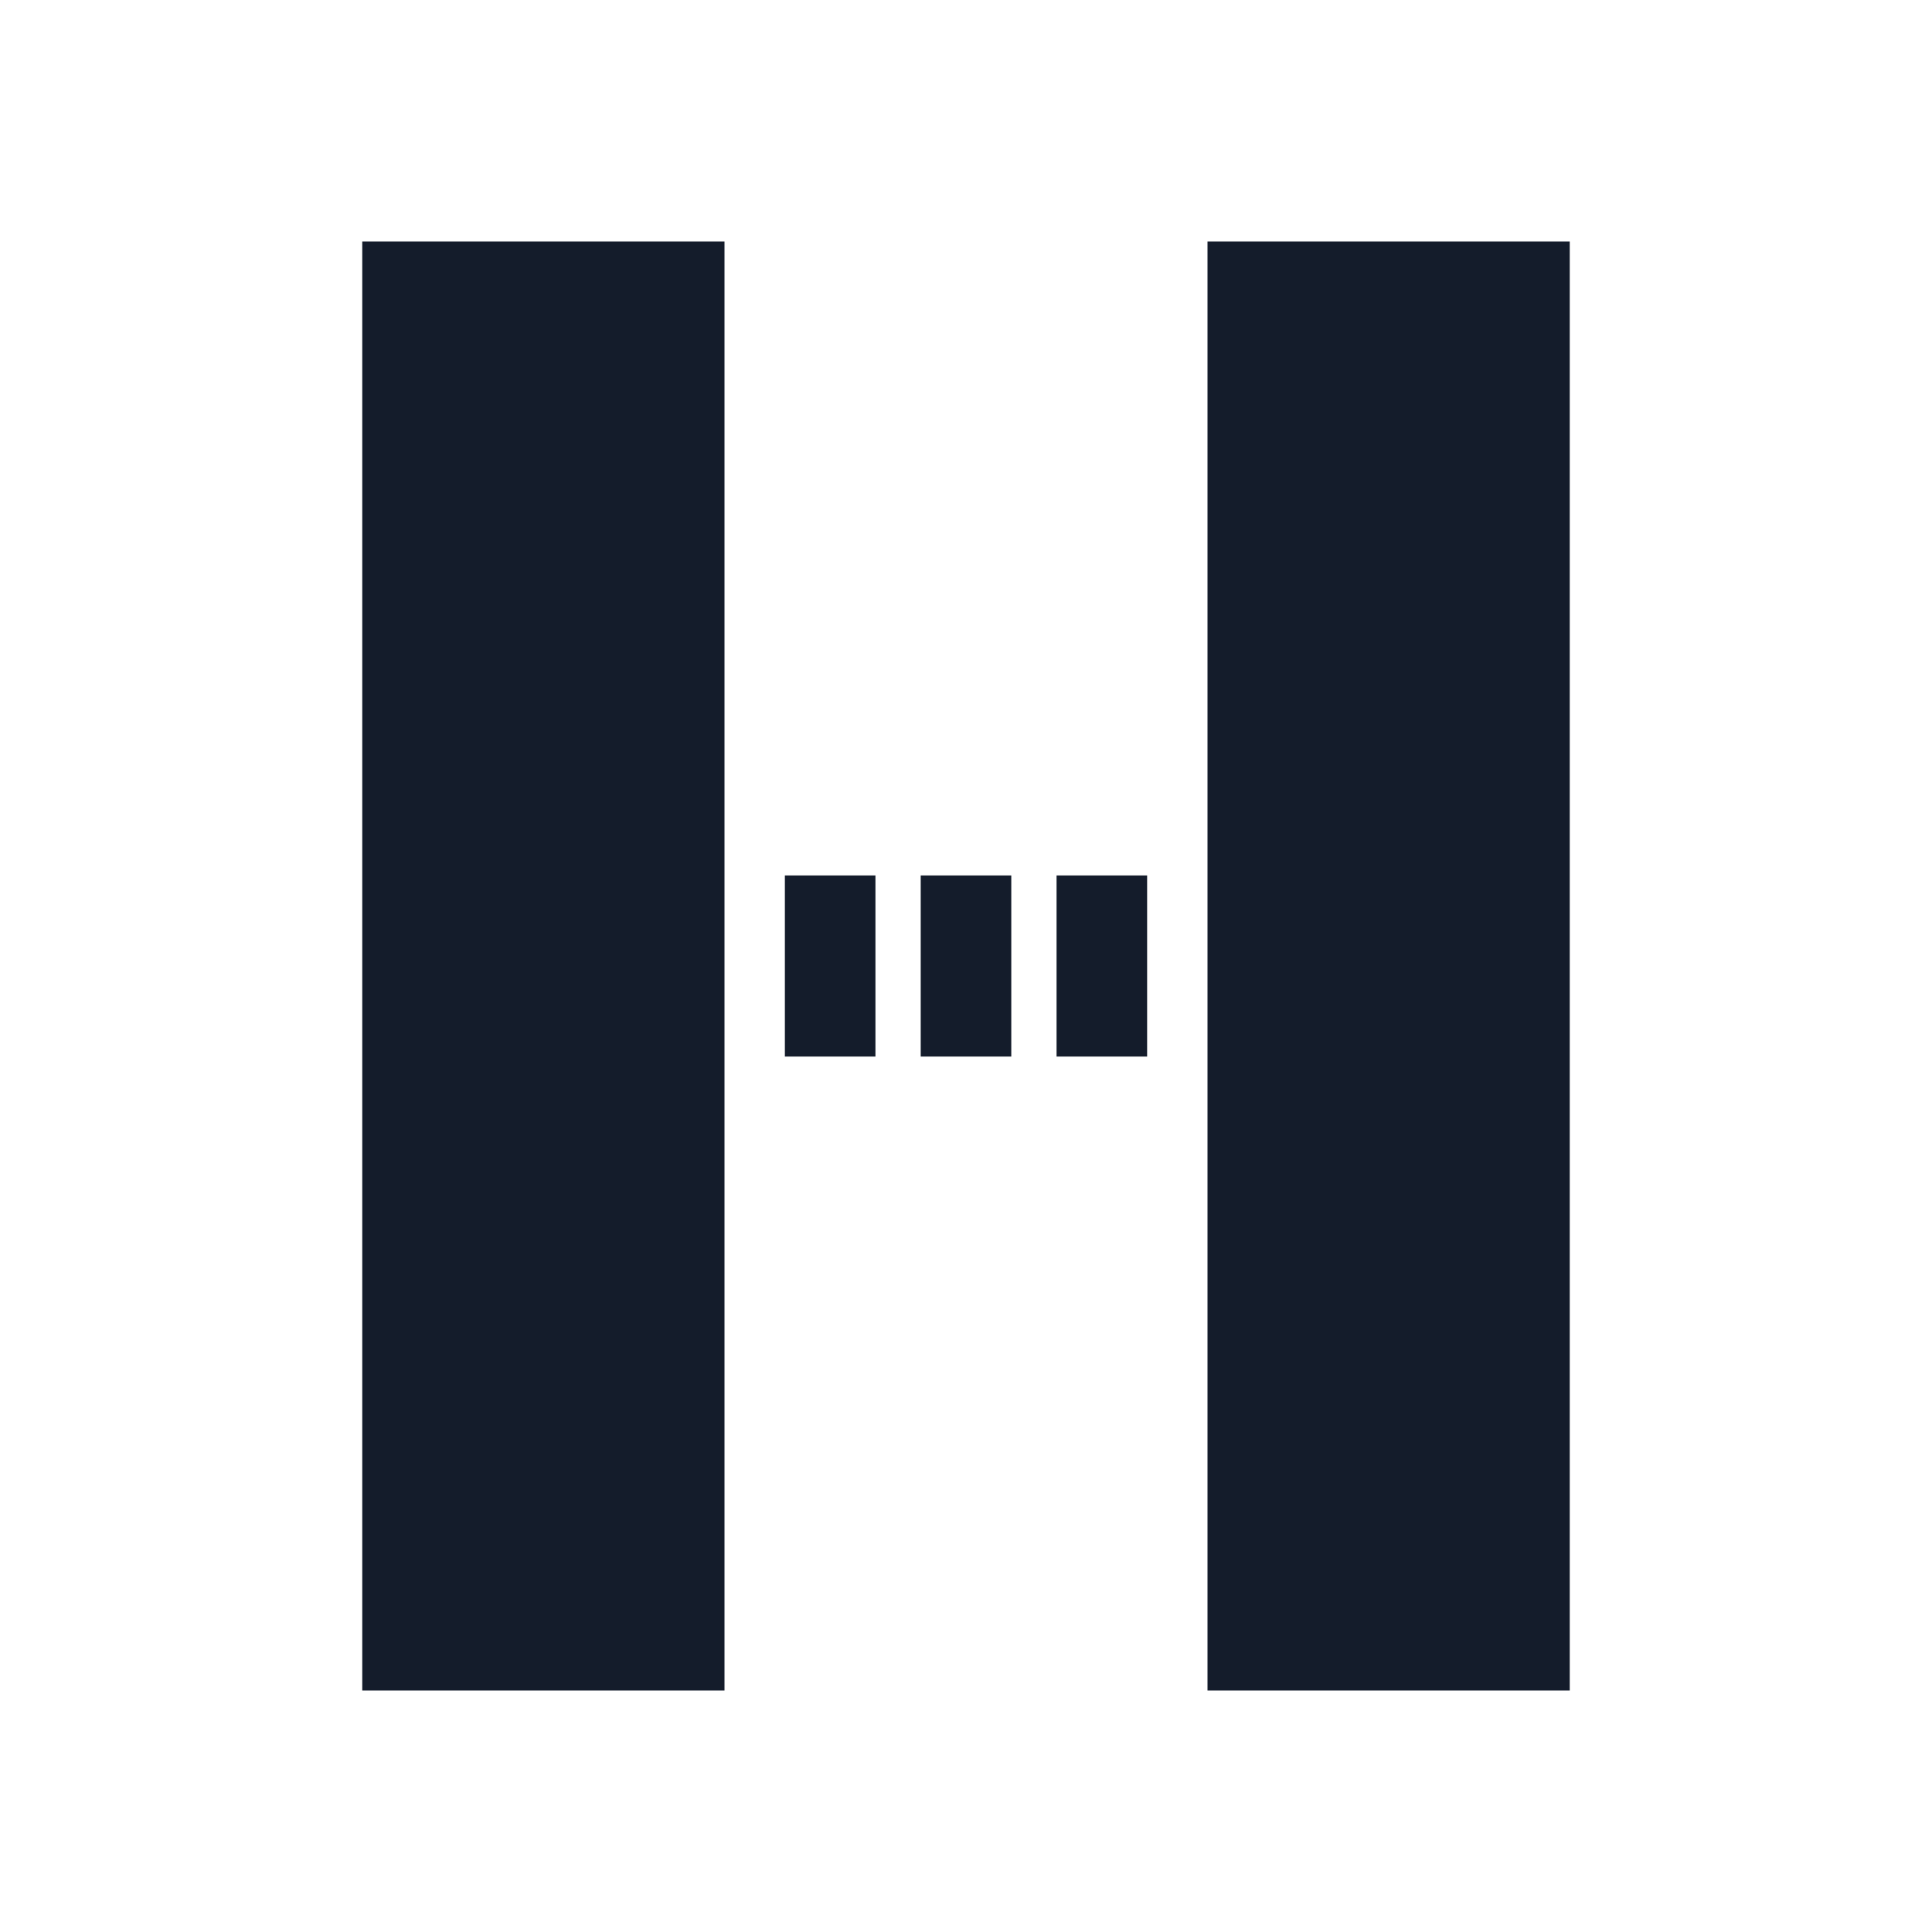
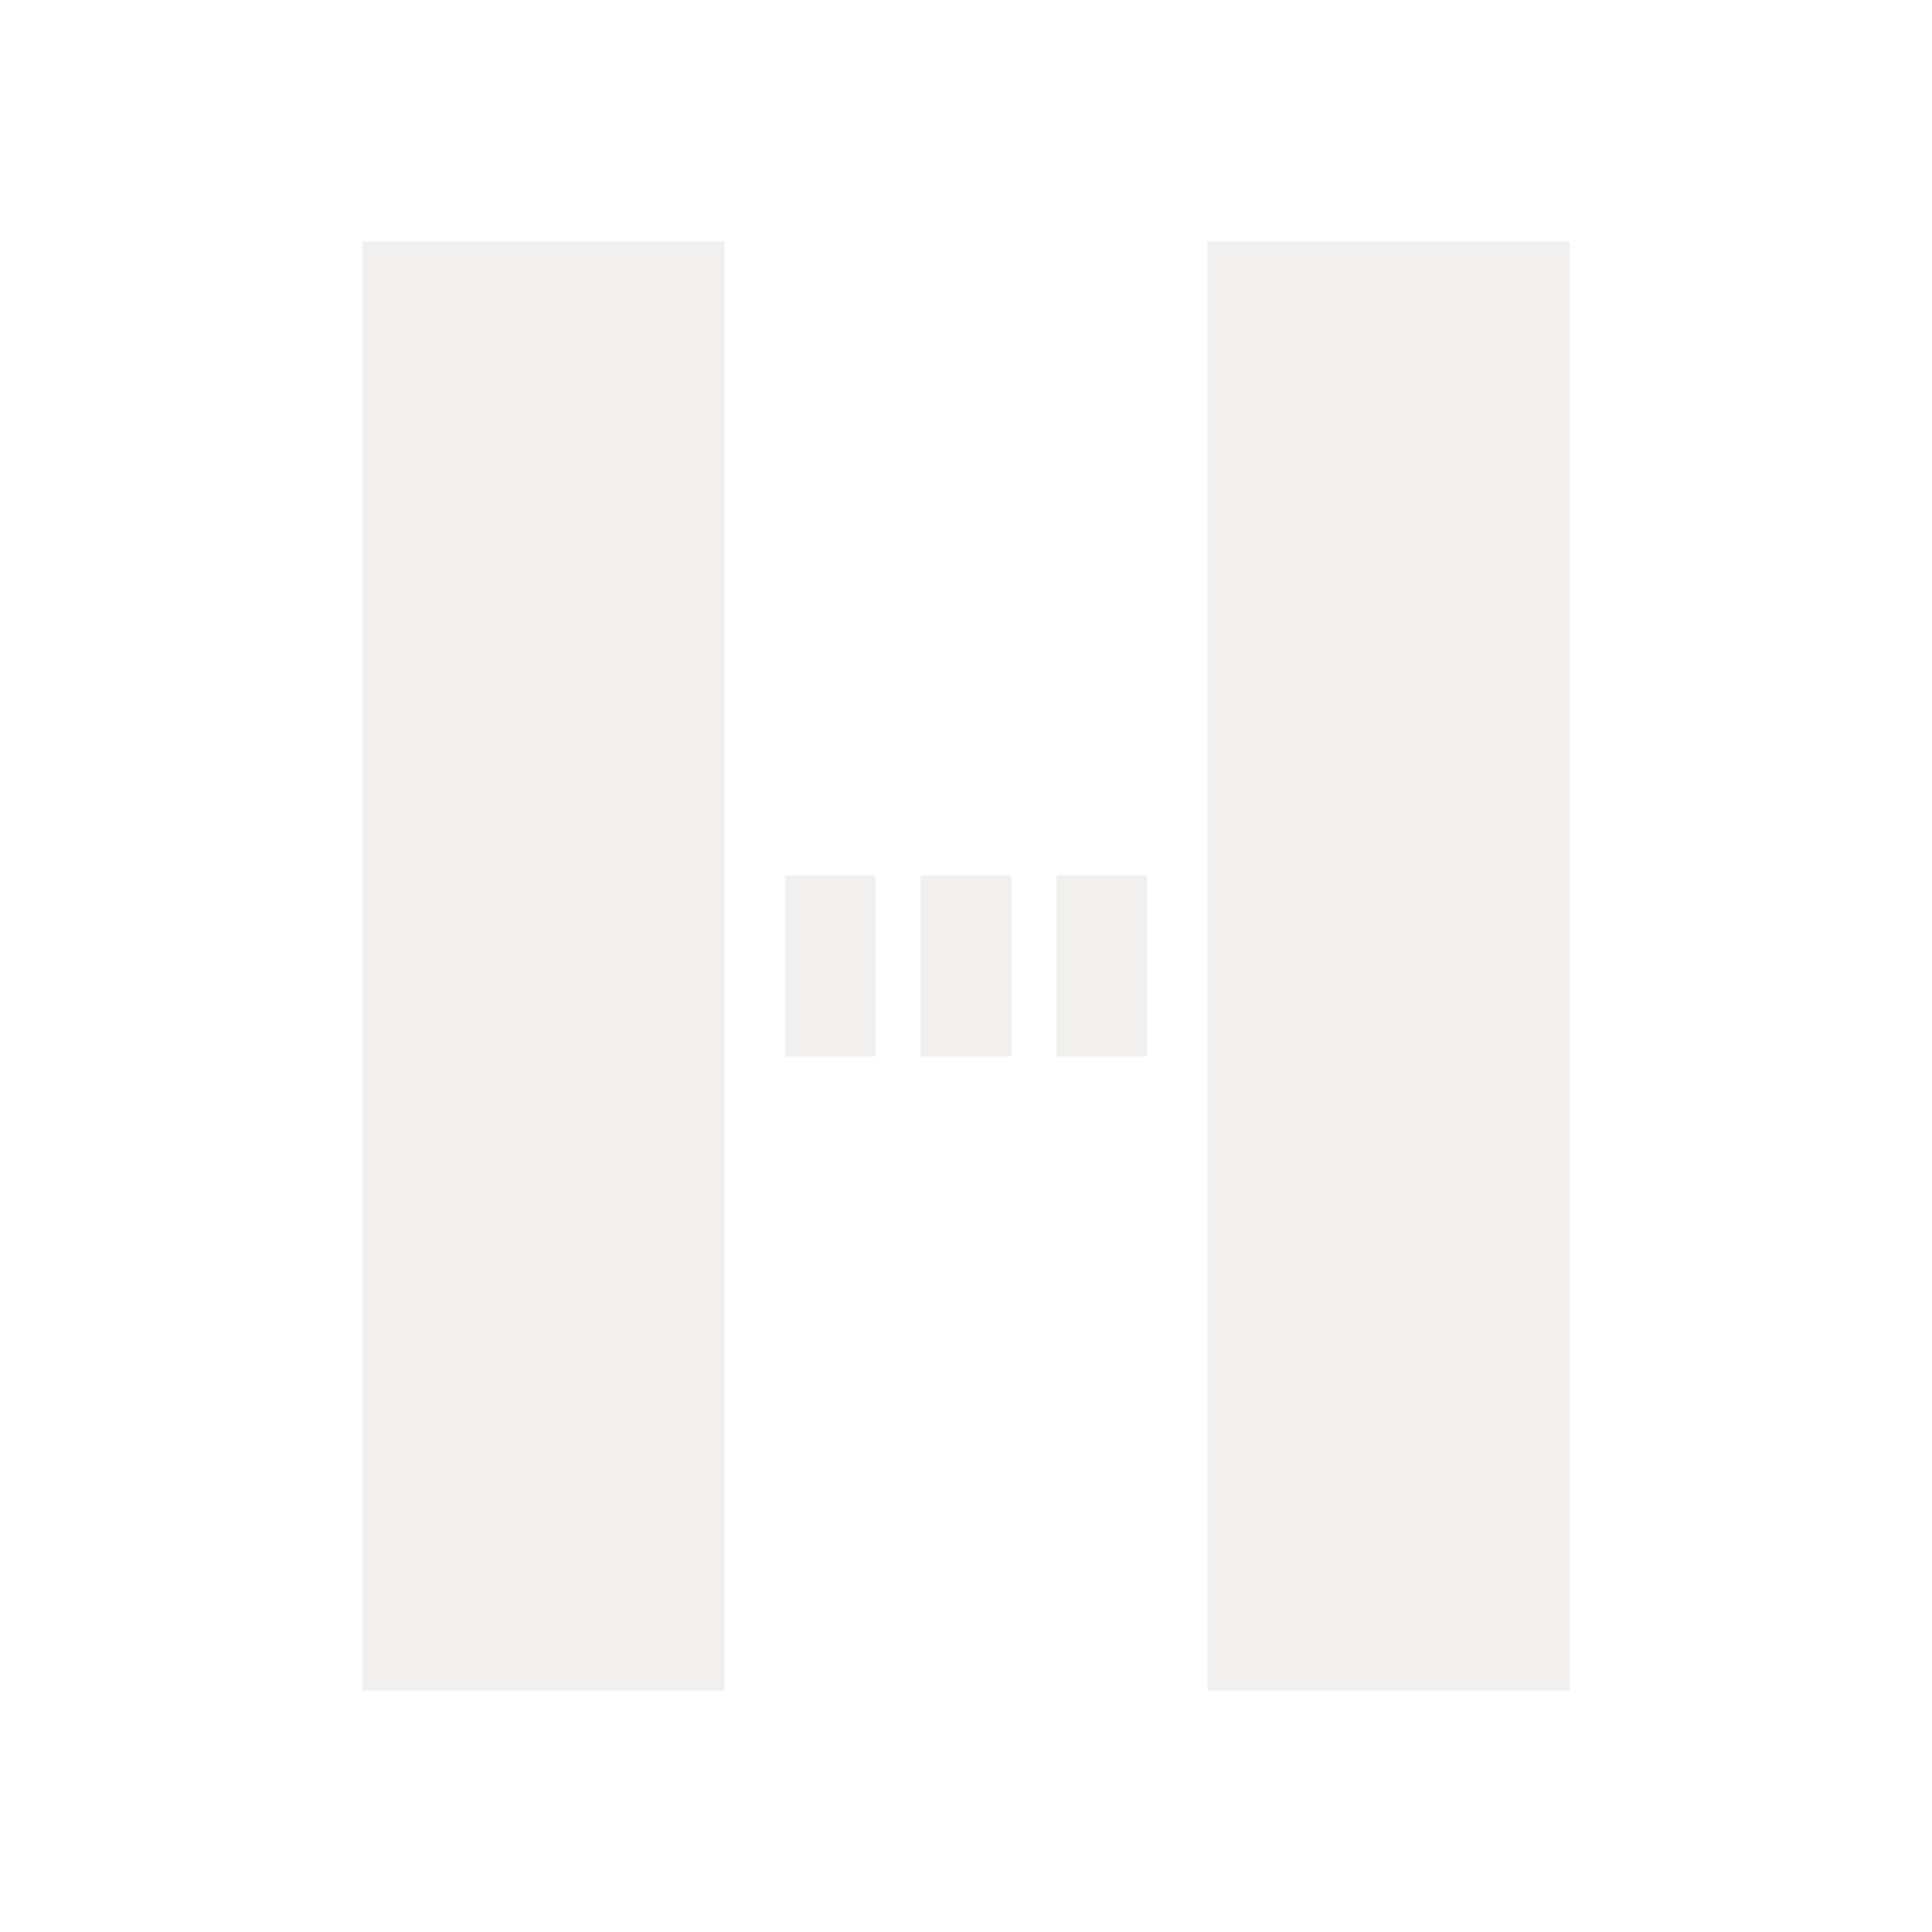
<svg xmlns="http://www.w3.org/2000/svg" viewBox="0 0 64 64" width="64" height="64" role="img" aria-label="Handoff mark">
-   <rect x="12" y="8" width="12" height="48" fill="#141c2b" />
-   <rect x="40" y="8" width="12" height="48" fill="#141c2b" />
-   <rect x="26" y="29" width="3" height="6" fill="#141c2b" />
-   <rect x="30.5" y="29" width="3" height="6" fill="#141c2b" />
-   <rect x="35" y="29" width="3" height="6" fill="#141c2b" />
+   <rect x="12" y="8" width="12" height="48" fill="#f2f0ee" />
+   <rect x="40" y="8" width="12" height="48" fill="#f2f0ee" />
+   <rect x="26" y="29" width="3" height="6" fill="#f2f0ee" />
+   <rect x="30.5" y="29" width="3" height="6" fill="#f2f0ee" />
+   <rect x="35" y="29" width="3" height="6" fill="#f2f0ee" />
</svg>
